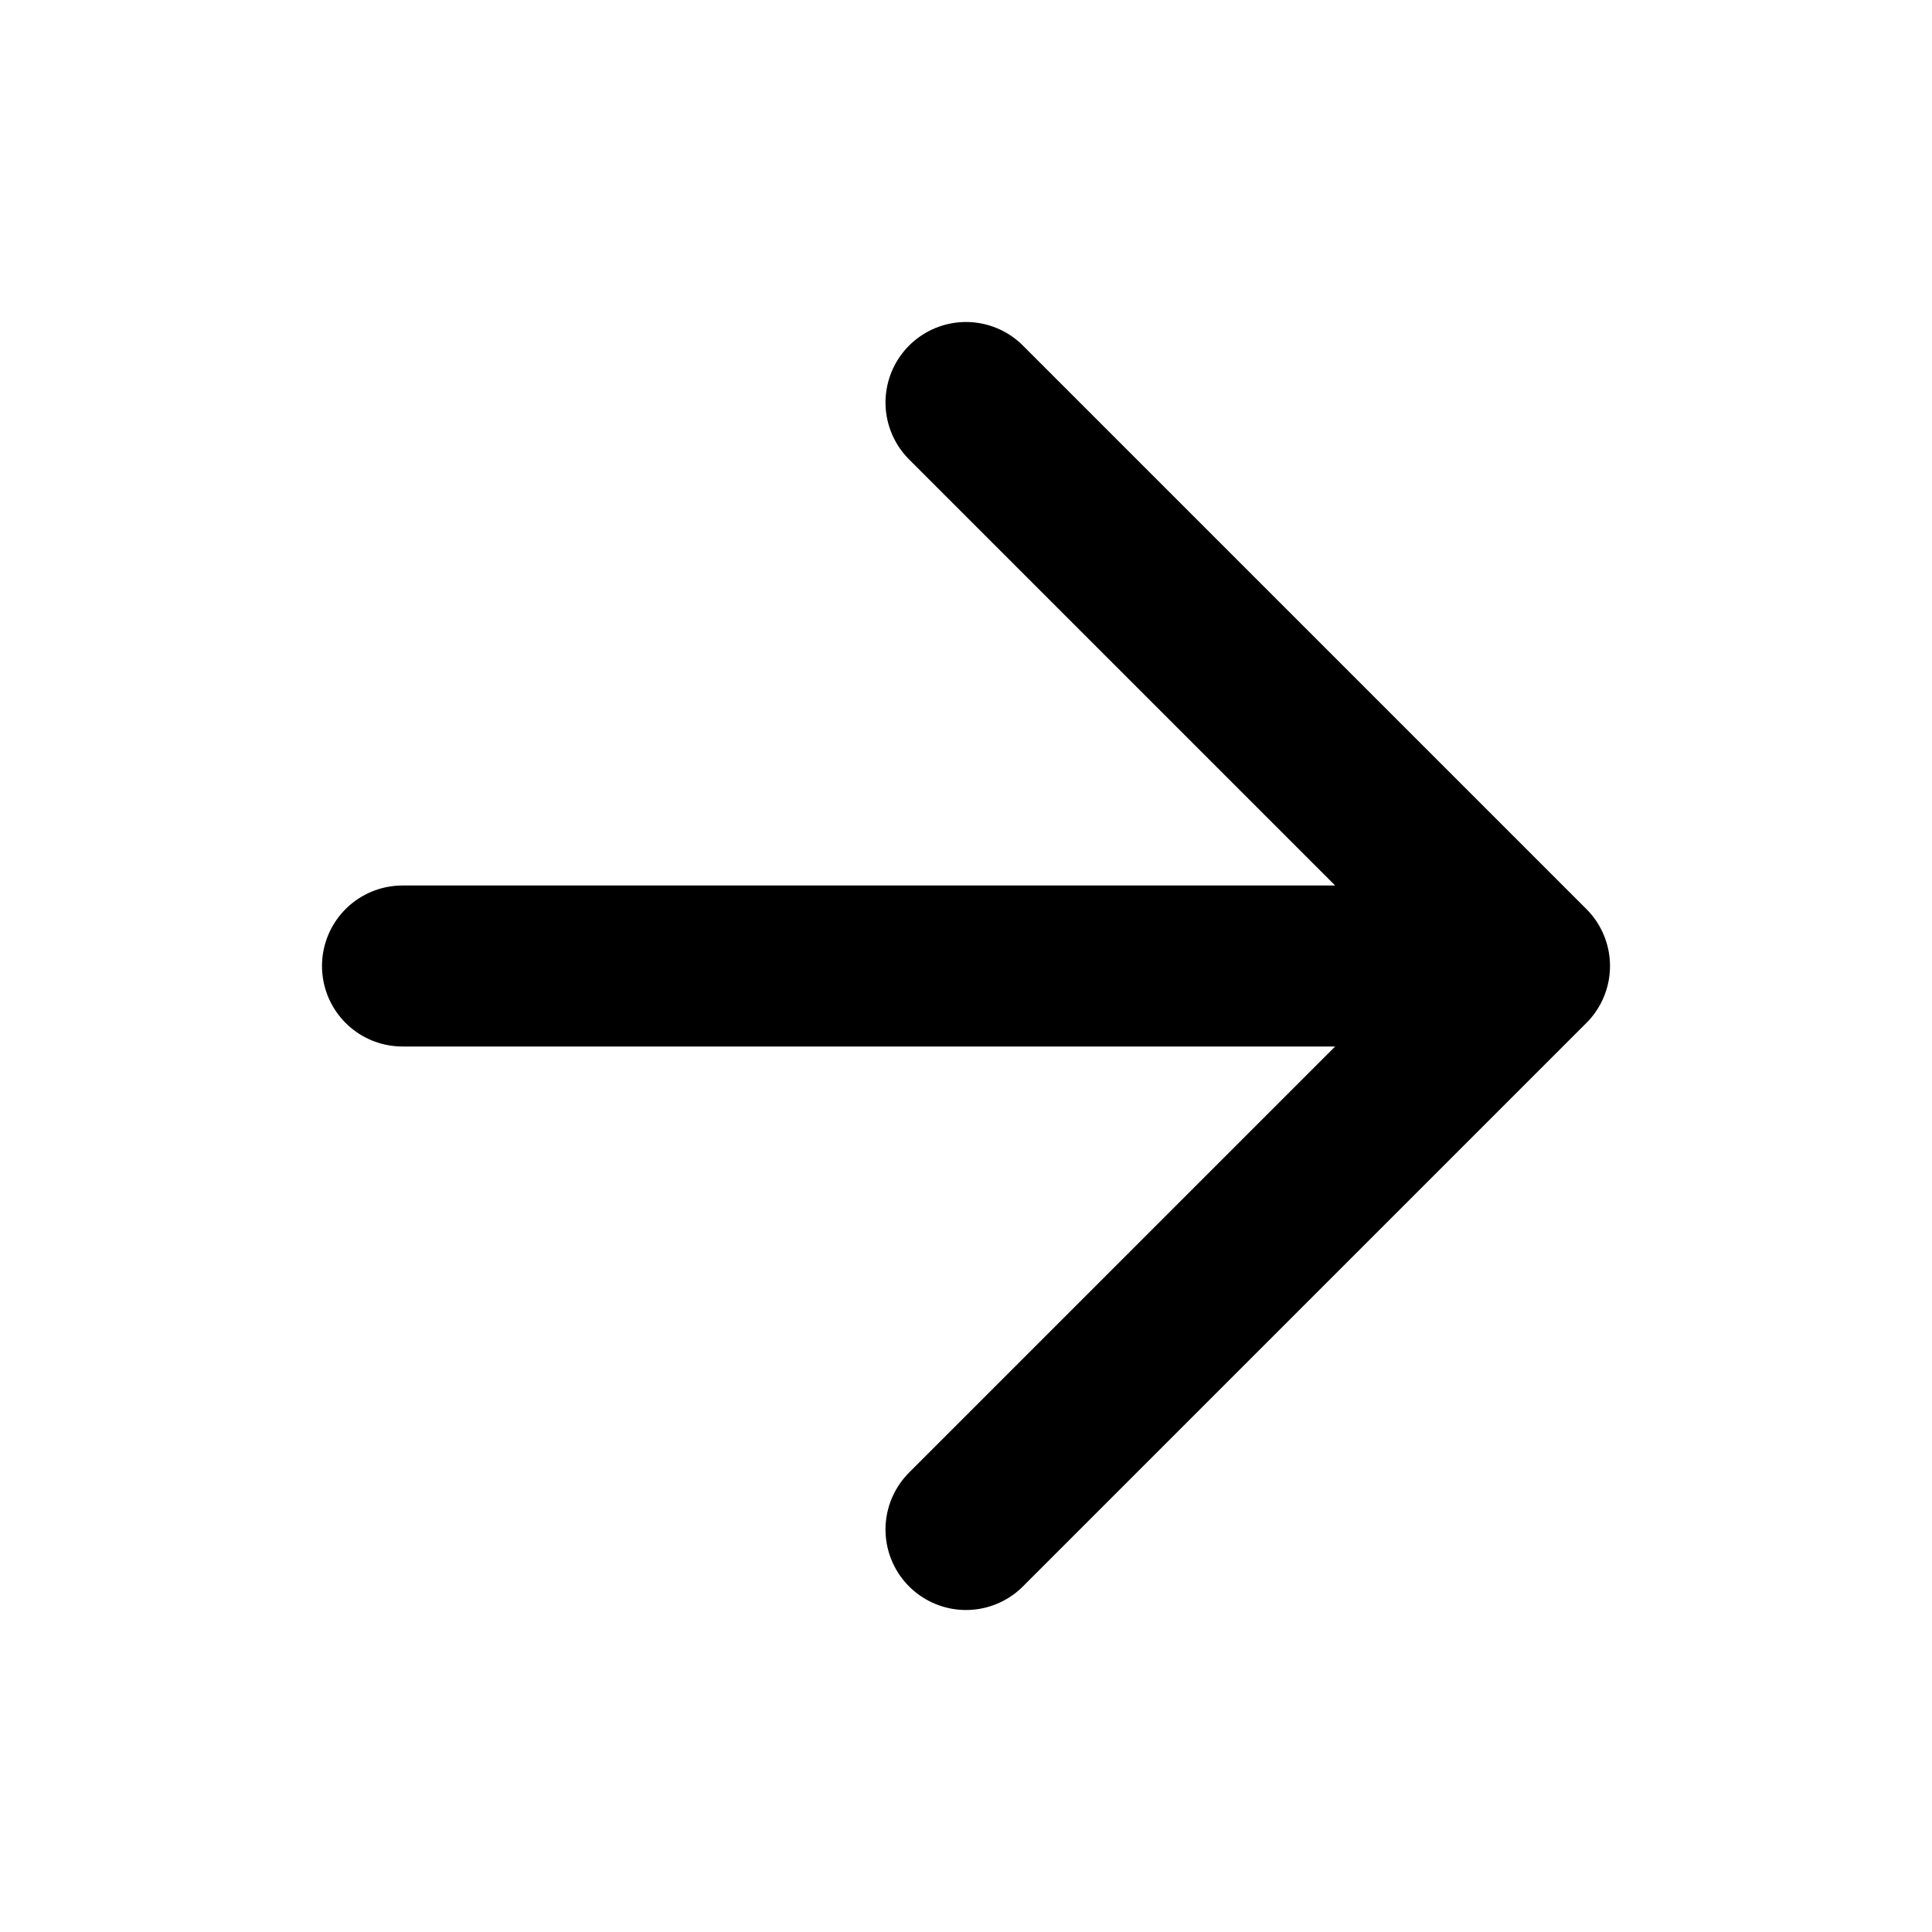
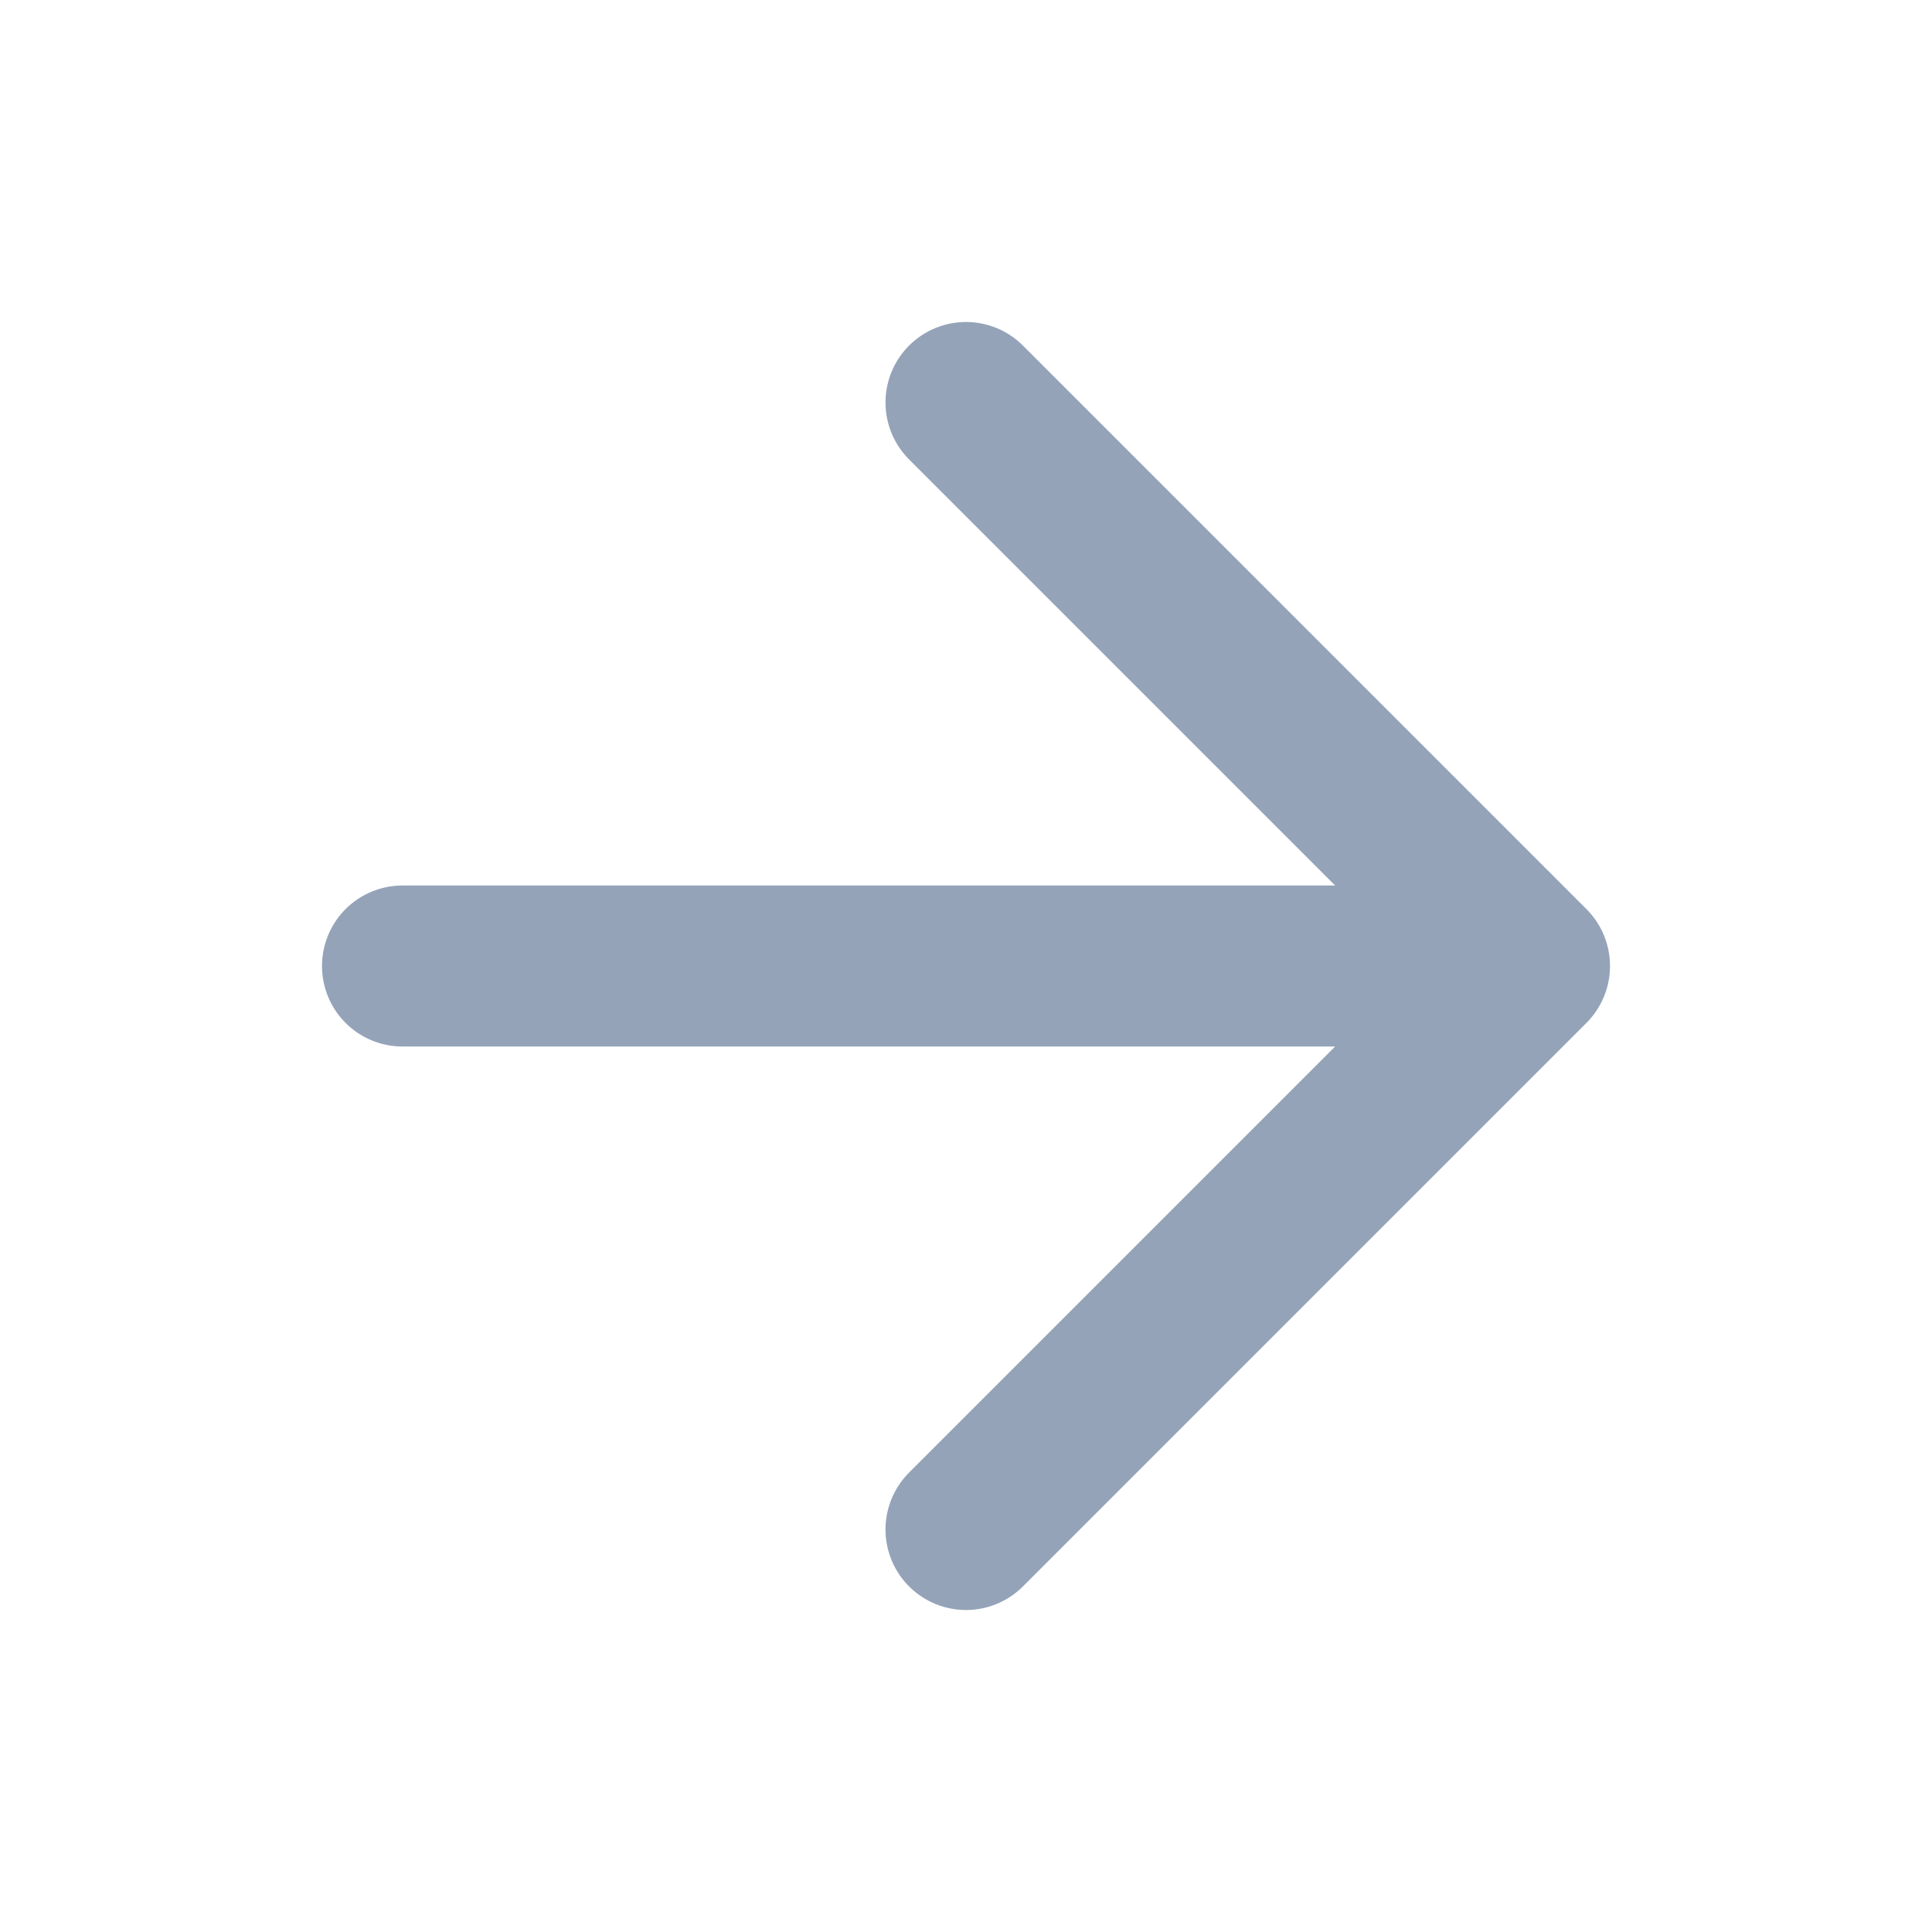
<svg xmlns="http://www.w3.org/2000/svg" width="24" height="24" viewBox="0 0 24 24" fill="none">
-   <path d="M5 12H19M19 12L12 5M19 12L12 19" stroke="currentColor" stroke-width="2" stroke-linecap="round" stroke-linejoin="round" />
+   <path d="M5 12H19M19 12L12 5M19 12L12 19" stroke="#94A3B8" stroke-width="2" stroke-linecap="round" stroke-linejoin="round" />
</svg>
